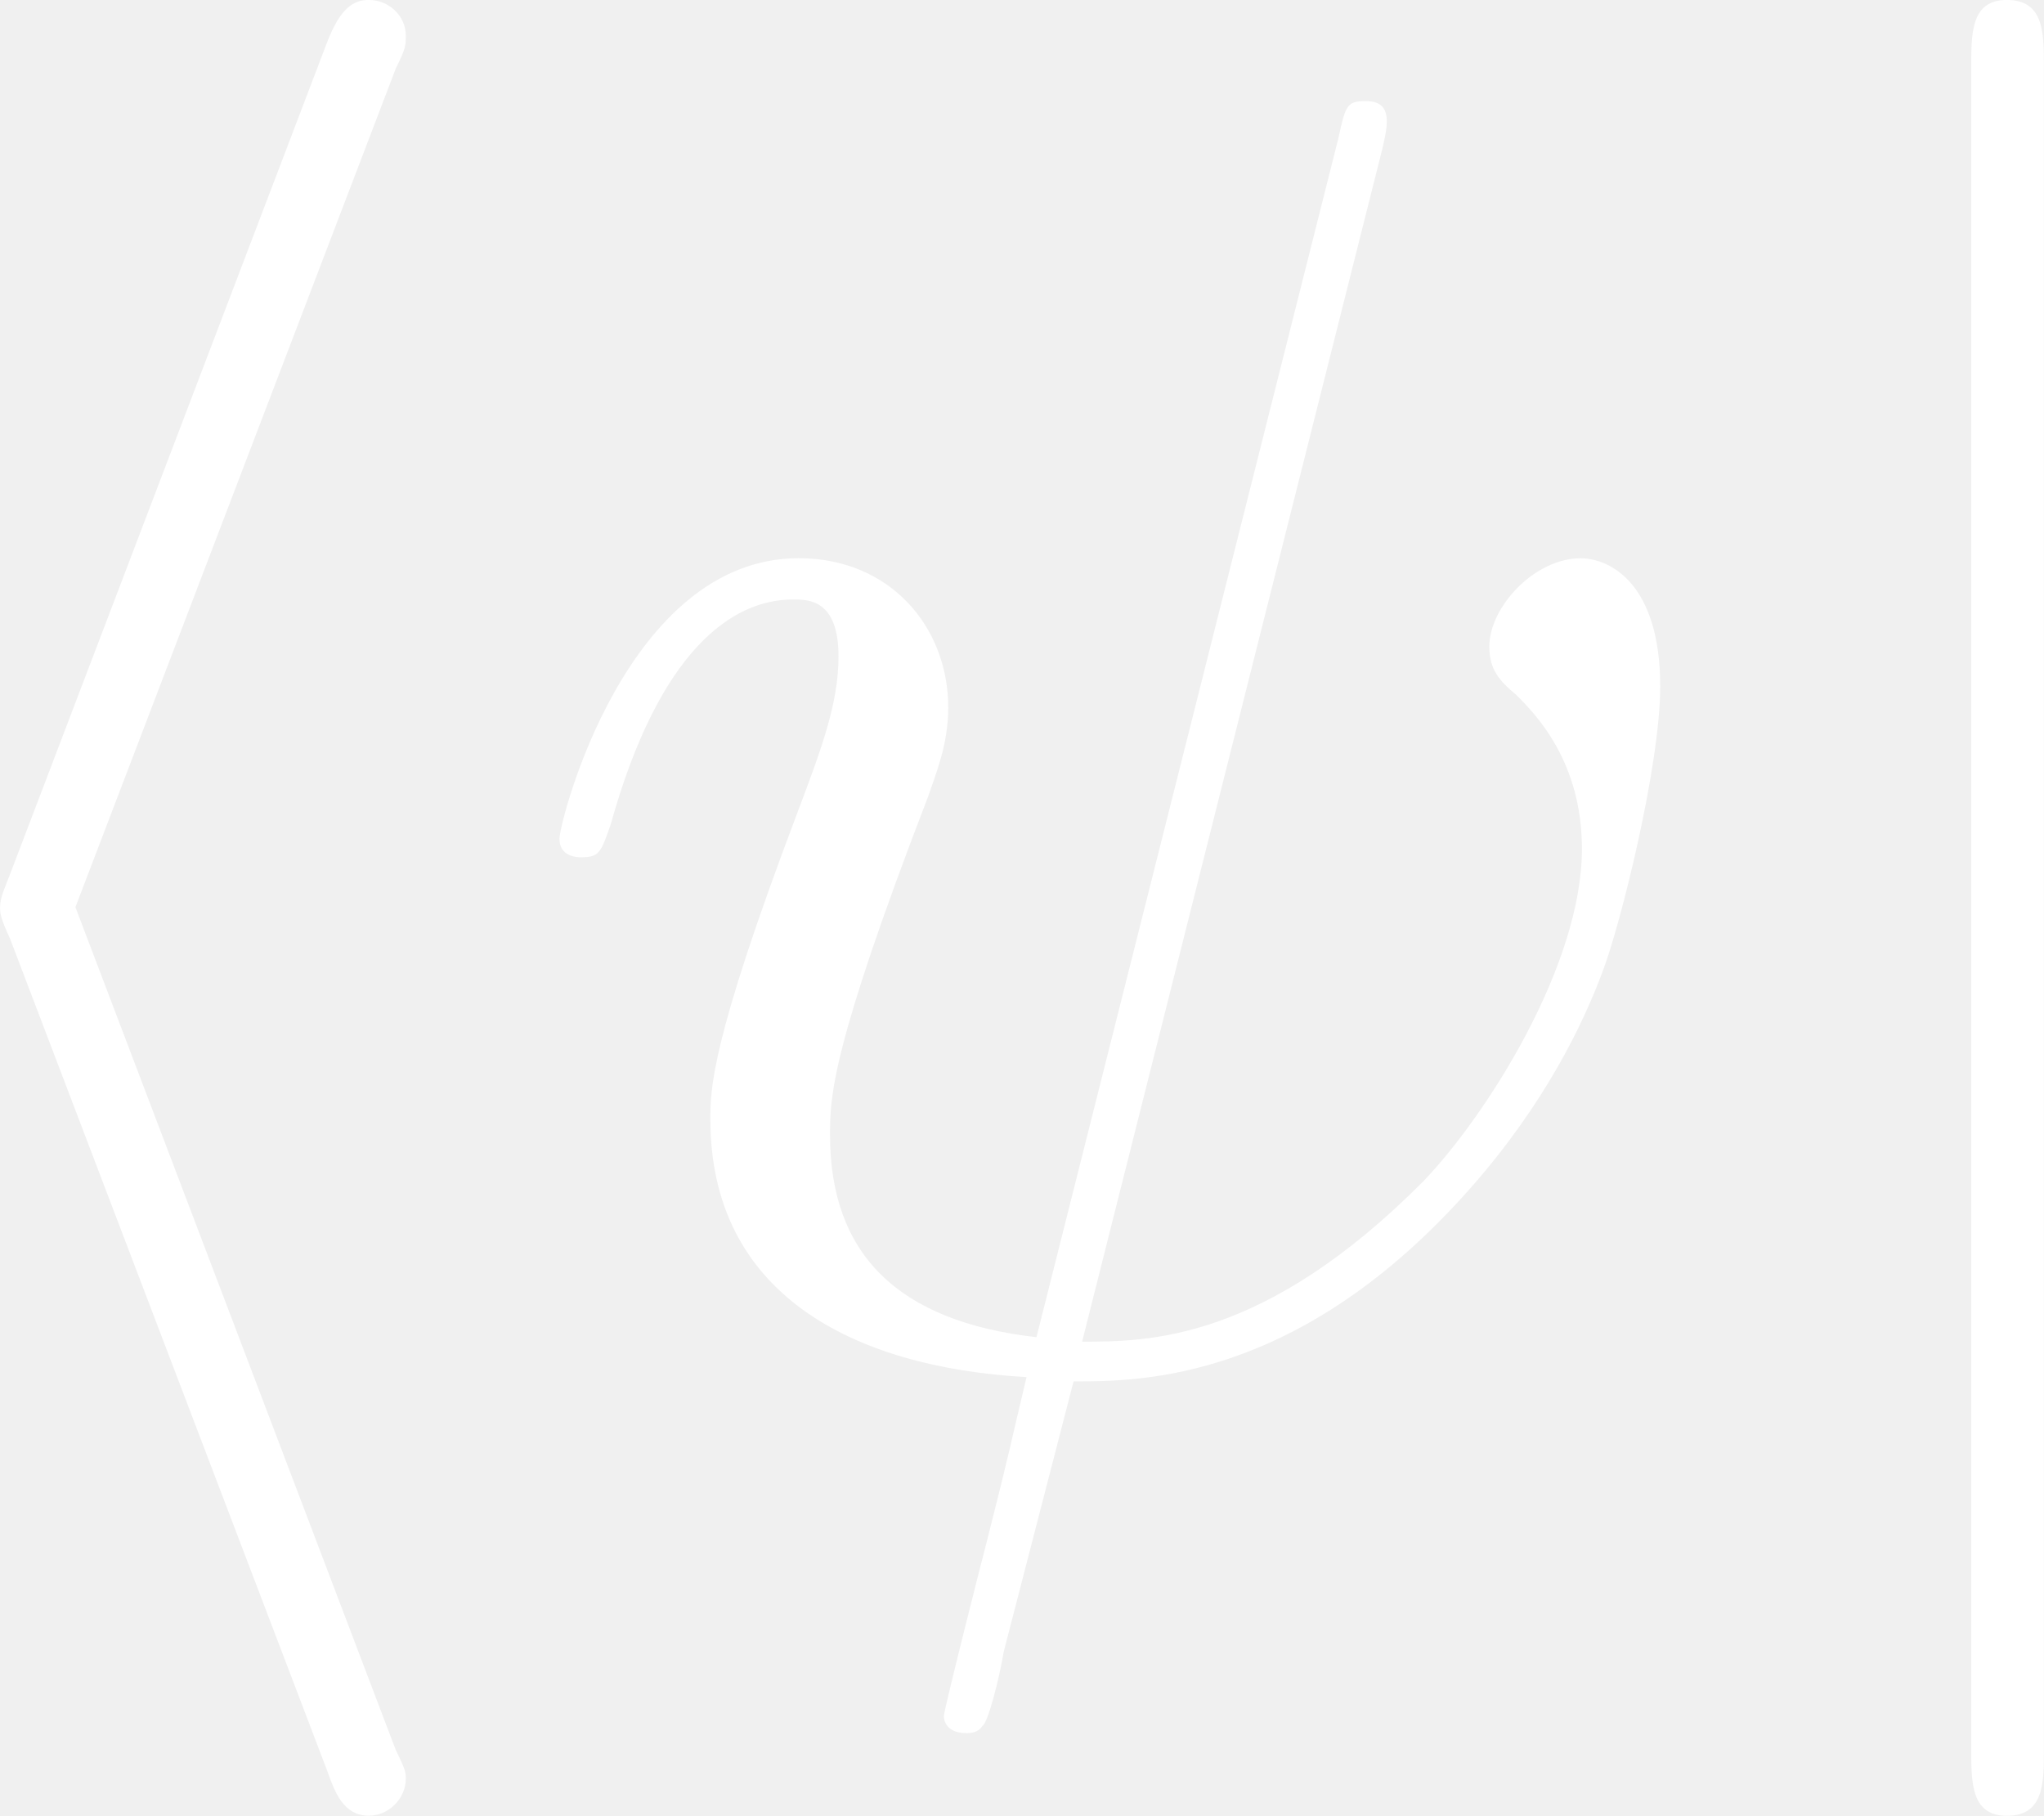
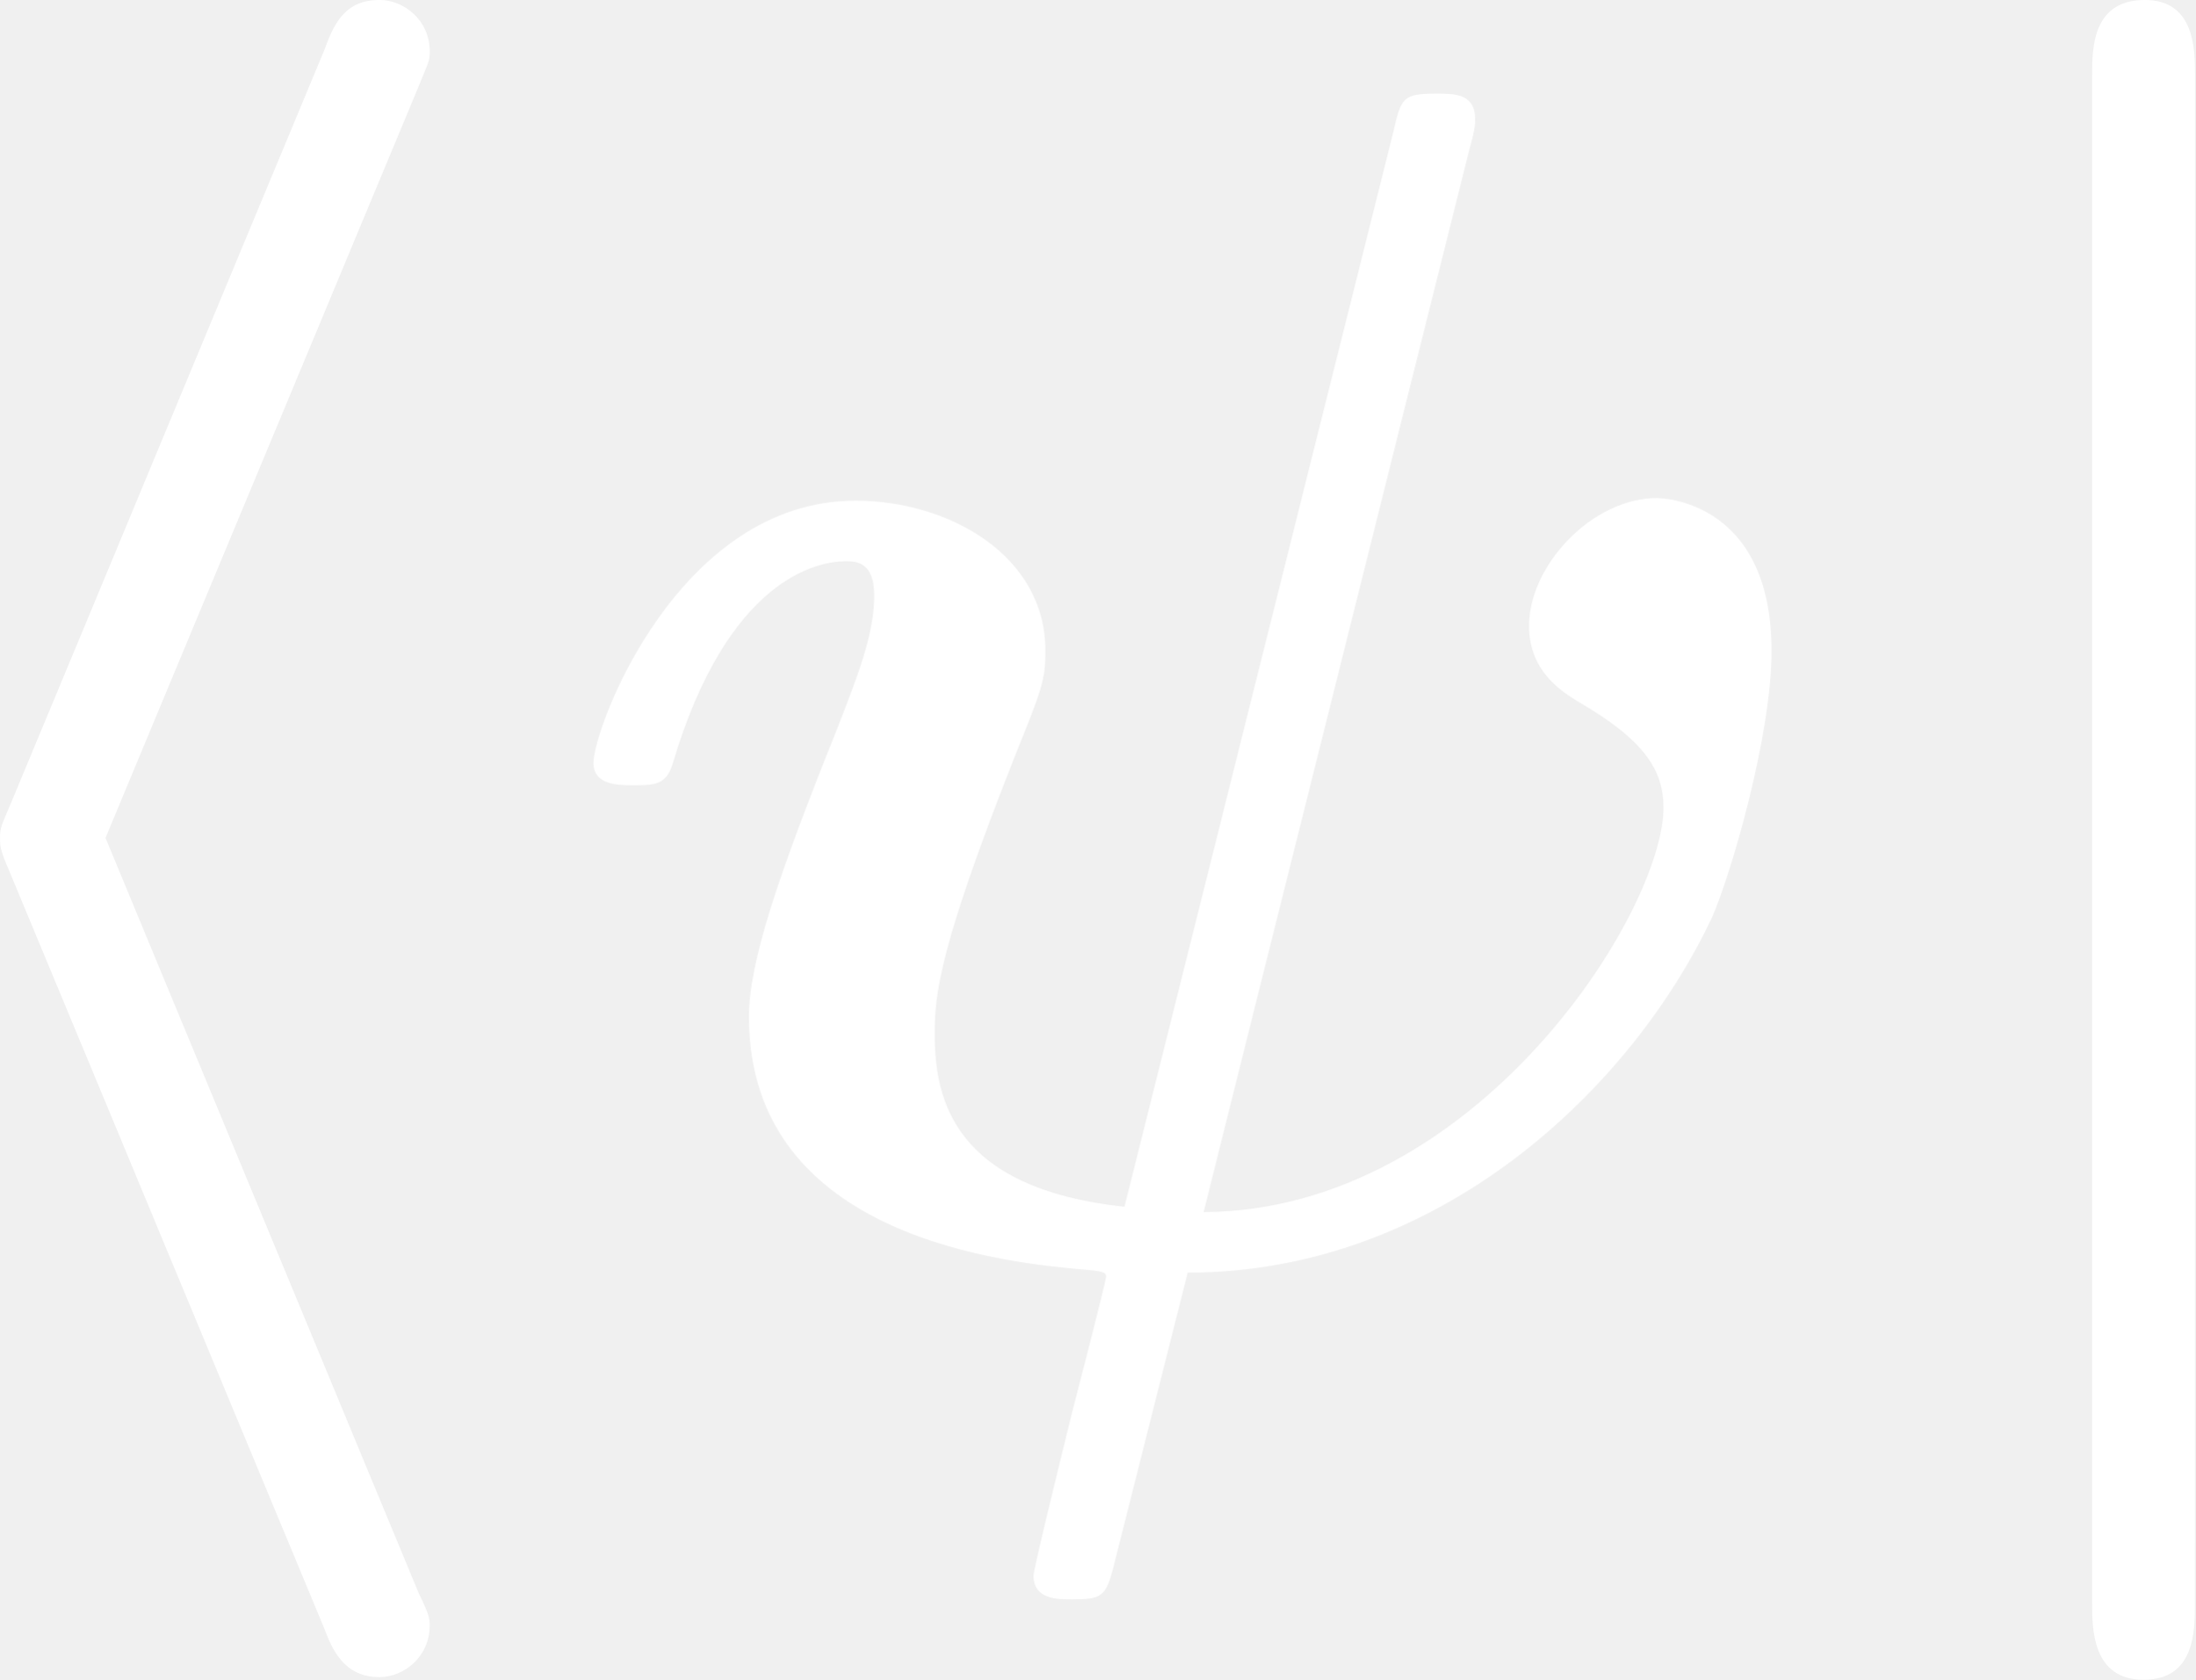
- <svg xmlns="http://www.w3.org/2000/svg" width="7.912mm" height="7.028mm" viewBox="0 0 7.912 7.028" version="1.1" id="svg1">
+ <svg xmlns="http://www.w3.org/2000/svg" width="9.181mm" height="7.028mm" viewBox="0 0 9.181 7.028" version="1.1" id="svg1">
  <defs id="defs1" />
-   <g id="layer1" transform="translate(87.63477,-133.5146)">
-     <g fill="#000000" fill-opacity="1" id="g1490" transform="matrix(0.3527778,0,0,0.3527778,-188.6479,-69.58542)" style="fill:#ffffff">
-       <g id="use1490" transform="translate(284.149,590.654)" style="fill:#ffffff">
-         <path d="m 6.531,-14.188 c 0.109,-0.219 0.109,-0.25 0.109,-0.359 0,-0.219 -0.188,-0.391 -0.406,-0.391 -0.172,0 -0.312,0.094 -0.453,0.453 L 2.297,-5.344 C 2.25,-5.219 2.188,-5.094 2.188,-4.984 c 0,0.062 0,0.109 0.109,0.344 L 5.781,4.5 c 0.078,0.219 0.172,0.484 0.453,0.484 0.219,0 0.406,-0.188 0.406,-0.406 0,-0.062 0,-0.094 -0.109,-0.312 l -3.516,-9.25 z m 0,0" id="path4" style="fill:#ffffff" />
+   <g id="layer1" transform="translate(-66.00176,-67.36873)">
+     <g id="use1493" transform="matrix(0.3527778,0,0,0.3527778,65.11431,72.63835)" style="fill:#ffffff">
+       <path d="m 6.359,4.375 c 0.094,0.25 0.234,0.578 0.656,0.578 0.281,0 0.594,-0.234 0.594,-0.609 0,-0.078 0,-0.125 -0.125,-0.375 L 3.766,-5 7.469,-13.891 c 0.125,-0.312 0.141,-0.312 0.141,-0.438 0,-0.375 -0.312,-0.609 -0.594,-0.609 -0.422,0 -0.547,0.297 -0.656,0.594 L 2.656,-5.438 C 2.531,-5.141 2.516,-5.125 2.516,-5 c 0,0.094 0,0.141 0.109,0.391 z m 0,0" id="path4" style="fill:#ffffff" />
+     </g>
+     <g fill="#000000" fill-opacity="1" id="g1494" transform="matrix(0.3527778,0,0,0.3527778,-34.39583,-135.7312)" style="fill:#ffffff">
+       <g id="use1494" transform="translate(290.986,590.654)" style="fill:#ffffff">
+         <path d="m 11.016,-13.125 c 0.078,-0.281 0.078,-0.328 0.078,-0.406 0,-0.297 -0.25,-0.297 -0.453,-0.297 -0.406,0 -0.422,0.047 -0.516,0.453 l -3.188,12.75 c -2.031,-0.219 -2.25,-1.281 -2.25,-2.047 0,-0.469 0.047,-1.016 0.969,-3.344 C 5.953,-6.75 6,-6.875 6,-7.219 6,-8.359 4.844,-9 3.75,-9 c -2.109,0 -3.109,2.703 -3.109,3.109 0,0.266 0.297,0.266 0.469,0.266 0.25,0 0.391,0 0.469,-0.25 0.656,-2.219 1.734,-2.406 2.047,-2.406 0.125,0 0.344,0 0.344,0.406 0,0.469 -0.203,0.969 -0.438,1.578 -0.703,1.75 -1.047,2.766 -1.047,3.422 0,2.641 3.109,2.922 4.031,3 0.172,0.016 0.203,0.031 0.203,0.078 0,0.062 -0.359,1.438 -0.406,1.625 C 6.156,2.469 5.859,3.672 5.859,3.75 c 0,0.281 0.281,0.281 0.453,0.281 0.359,0 0.406,-0.031 0.5,-0.406 l 0.875,-3.469 c 2.984,0 5.266,-2.188 6.219,-4.219 0.219,-0.5 0.703,-2.141 0.703,-3.156 0,-1.812 -1.344,-1.812 -1.359,-1.812 -0.766,0 -1.516,0.797 -1.516,1.516 0,0.562 0.422,0.797 0.594,0.906 0.781,0.453 1,0.812 1,1.25 0,1.234 -2.219,4.781 -5.453,4.797 z m 0,0" id="path1" style="fill:#ffffff" />
      </g>
    </g>
-     <g fill="#000000" fill-opacity="1" id="g1491" transform="matrix(0.3527778,0,0,0.3527778,-188.6479,-69.58542)" style="fill:#ffffff">
-       <g id="use1491" transform="translate(291.897,590.654)" style="fill:#ffffff">
-         <path d="M 9.609,-13.312 C 9.625,-13.391 9.656,-13.5 9.656,-13.609 c 0,-0.203 -0.141,-0.219 -0.234,-0.219 -0.203,0 -0.219,0.047 -0.297,0.406 L 5.812,-0.266 C 4.297,-0.438 3.547,-1.172 3.547,-2.484 c 0,-0.406 0,-0.922 1.078,-3.719 0.078,-0.234 0.219,-0.562 0.219,-0.969 0,-0.891 -0.641,-1.641 -1.641,-1.641 -1.891,0 -2.625,2.891 -2.625,3.078 0,0.203 0.203,0.203 0.234,0.203 0.203,0 0.219,-0.047 0.328,-0.359 0.531,-1.906 1.328,-2.469 2,-2.469 0.172,0 0.5,0 0.5,0.625 0,0.516 -0.188,1.016 -0.453,1.719 C 2.234,-3.5 2.234,-2.984 2.234,-2.656 c 0,1.906 1.547,2.719 3.469,2.828 -0.172,0.719 -0.172,0.766 -0.438,1.812 -0.062,0.234 -0.469,1.844 -0.469,1.906 0,0.016 0,0.188 0.25,0.188 0.031,0 0.125,0 0.172,-0.078 0.062,-0.031 0.188,-0.531 0.234,-0.812 L 6.219,0.219 c 0.734,0 2.484,0 4.359,-2.125 0.812,-0.922 1.234,-1.797 1.453,-2.391 0.188,-0.5 0.625,-2.234 0.625,-3.109 0,-1.125 -0.547,-1.406 -0.875,-1.406 -0.5,0 -1,0.531 -1,0.969 0,0.25 0.109,0.375 0.297,0.531 0.219,0.219 0.719,0.734 0.719,1.688 0,1.281 -1.047,2.922 -1.734,3.641 -1.75,1.766 -3.031,1.766 -3.75,1.766 z m 0,0" id="path1" style="fill:#ffffff" />
-       </g>
-     </g>
-     <g fill="#000000" fill-opacity="1" id="g1492" transform="matrix(0.3527778,0,0,0.3527778,-188.6479,-69.58542)" style="fill:#ffffff">
-       <g id="use1492" transform="translate(305.591,590.654)" style="fill:#ffffff">
-         <path d="m 3.172,-14.219 c 0,-0.359 0,-0.719 -0.406,-0.719 -0.391,0 -0.391,0.359 -0.391,0.719 V 4.266 c 0,0.359 0,0.719 0.391,0.719 0.406,0 0.406,-0.359 0.406,-0.719 z m 0,0" id="path3" style="fill:#ffffff" />
+     <g fill="#000000" fill-opacity="1" id="g1495" transform="matrix(0.3527778,0,0,0.3527778,-34.39583,-135.7312)" style="fill:#ffffff">
+       <g id="use1495" transform="translate(306.834,590.654)" style="fill:#ffffff">
+         <path d="m 3.781,-14.047 c 0,-0.297 0,-0.891 -0.594,-0.891 -0.625,0 -0.625,0.578 -0.625,0.891 v 18.125 c 0,0.297 0,0.906 0.609,0.906 0.609,0 0.609,-0.578 0.609,-0.906 z m 0,0" id="path5" style="fill:#ffffff" />
      </g>
    </g>
  </g>
</svg>
